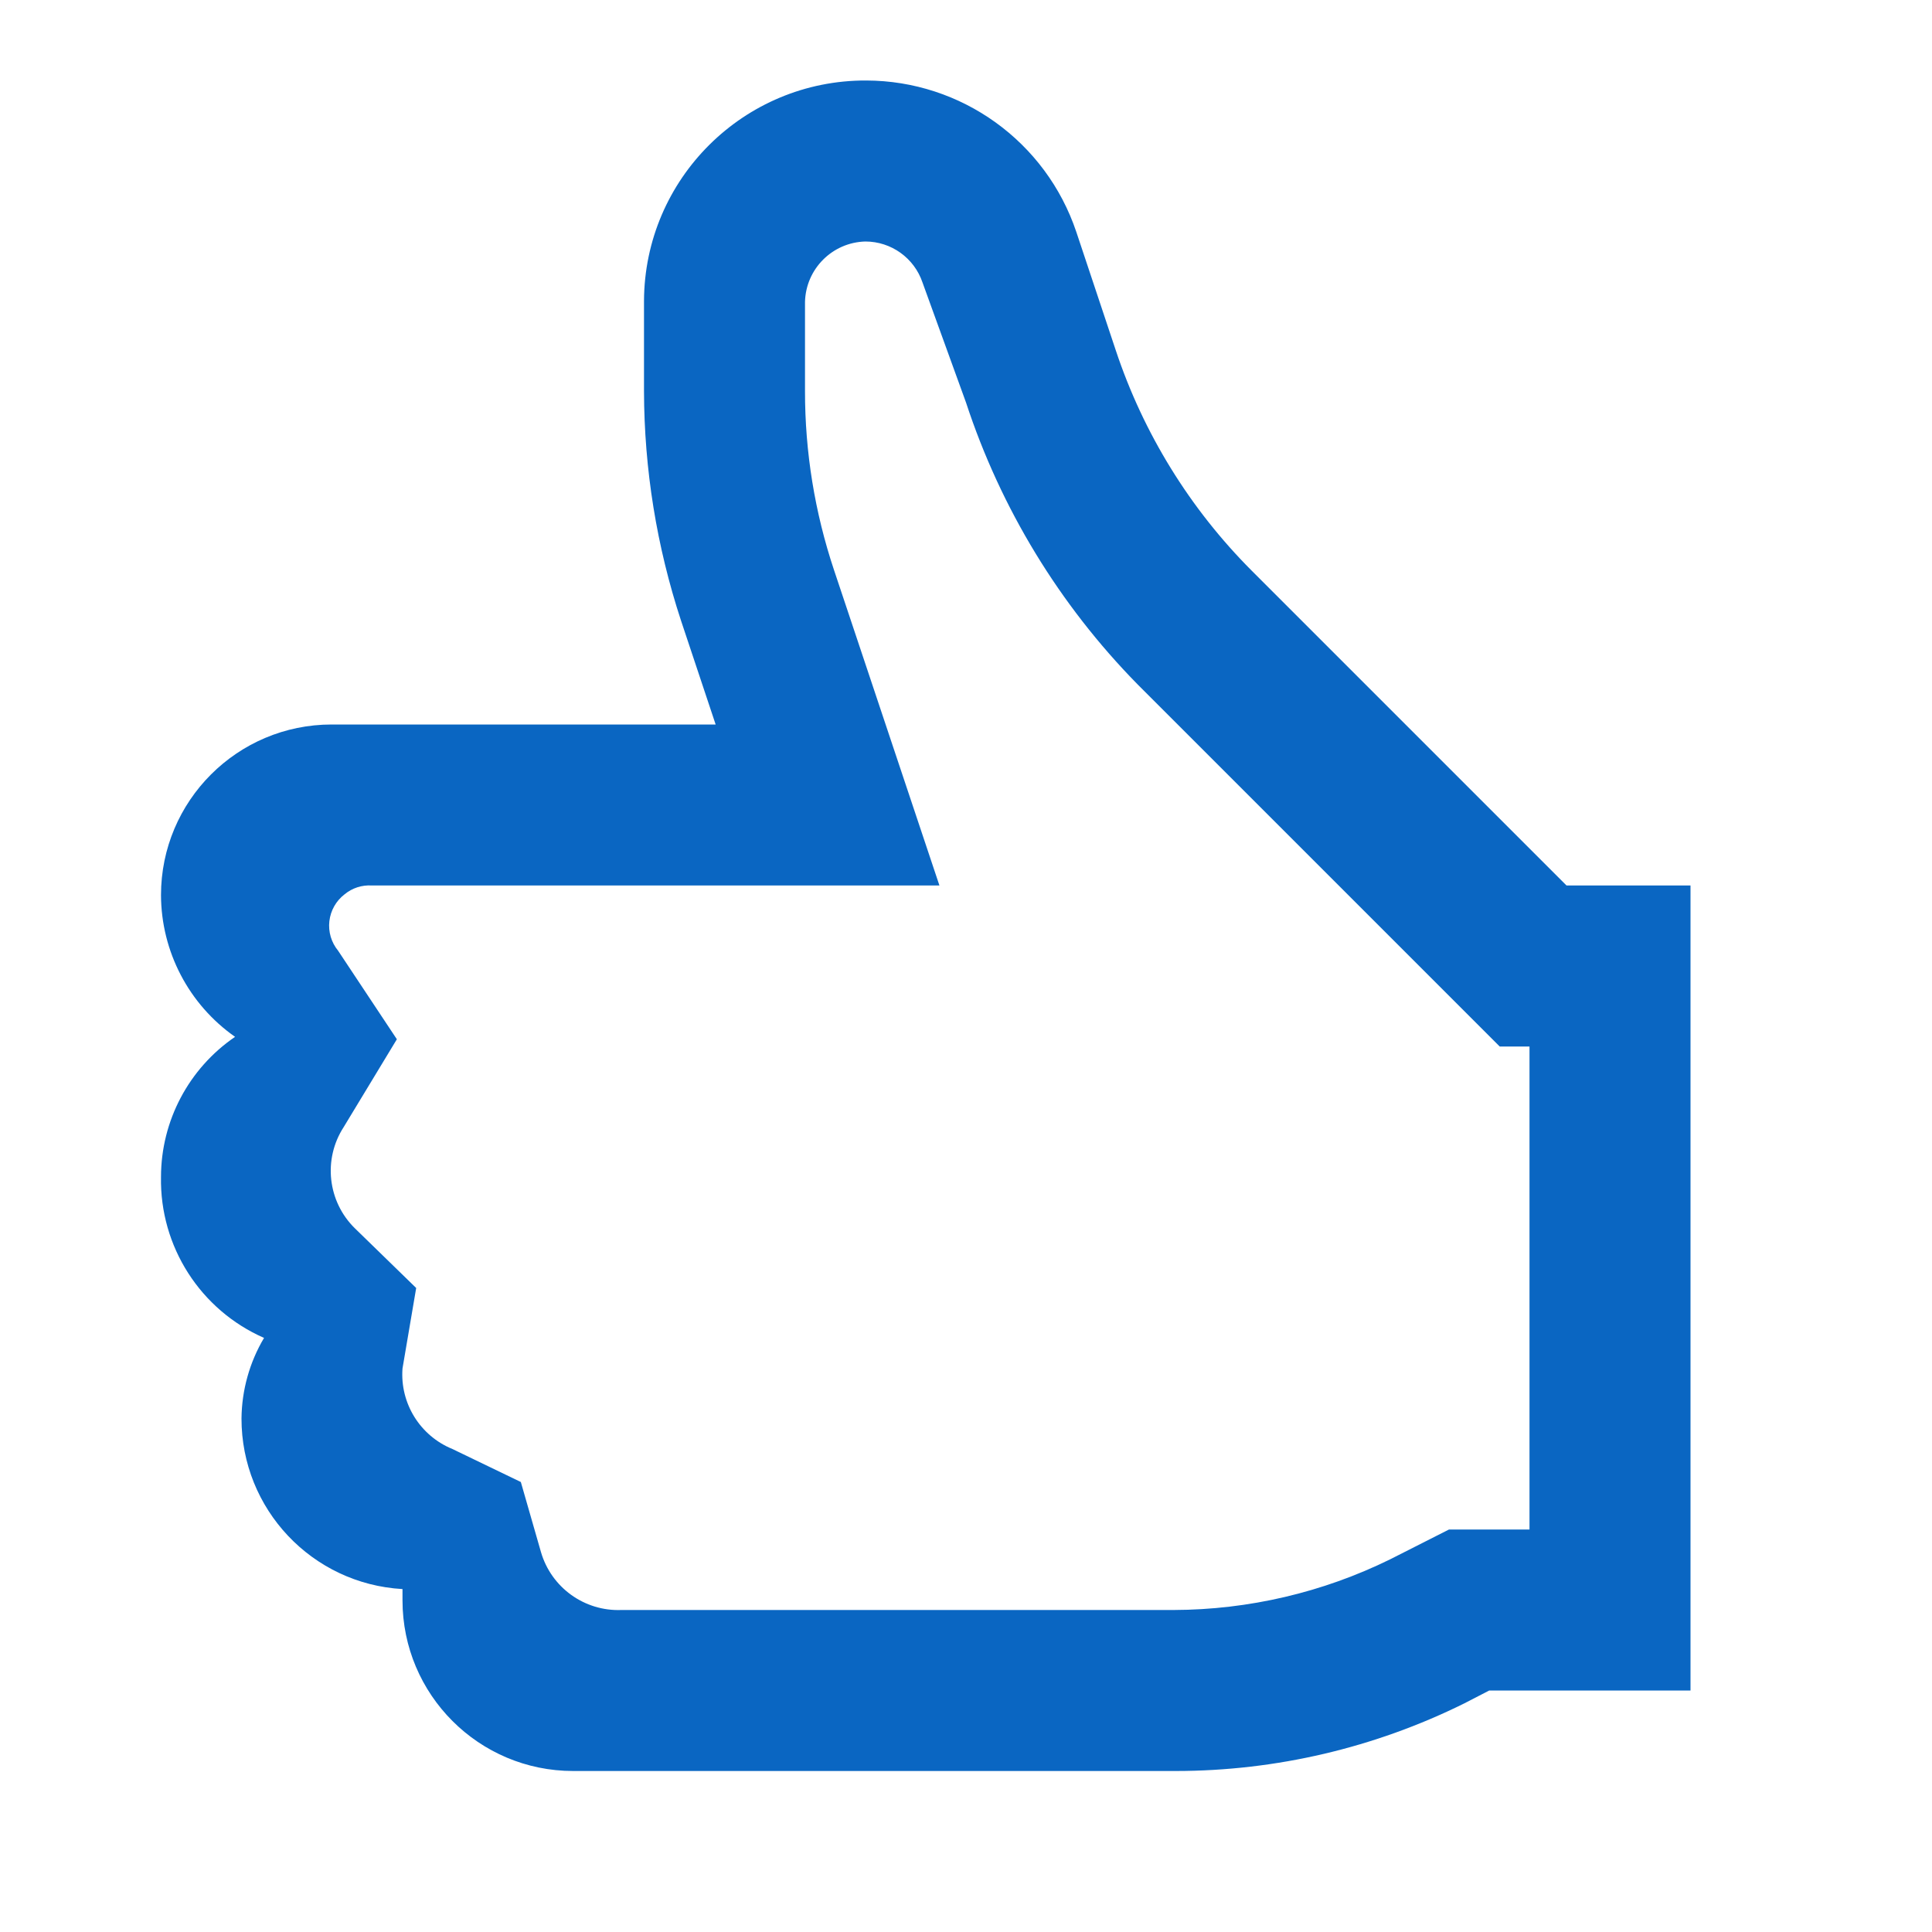
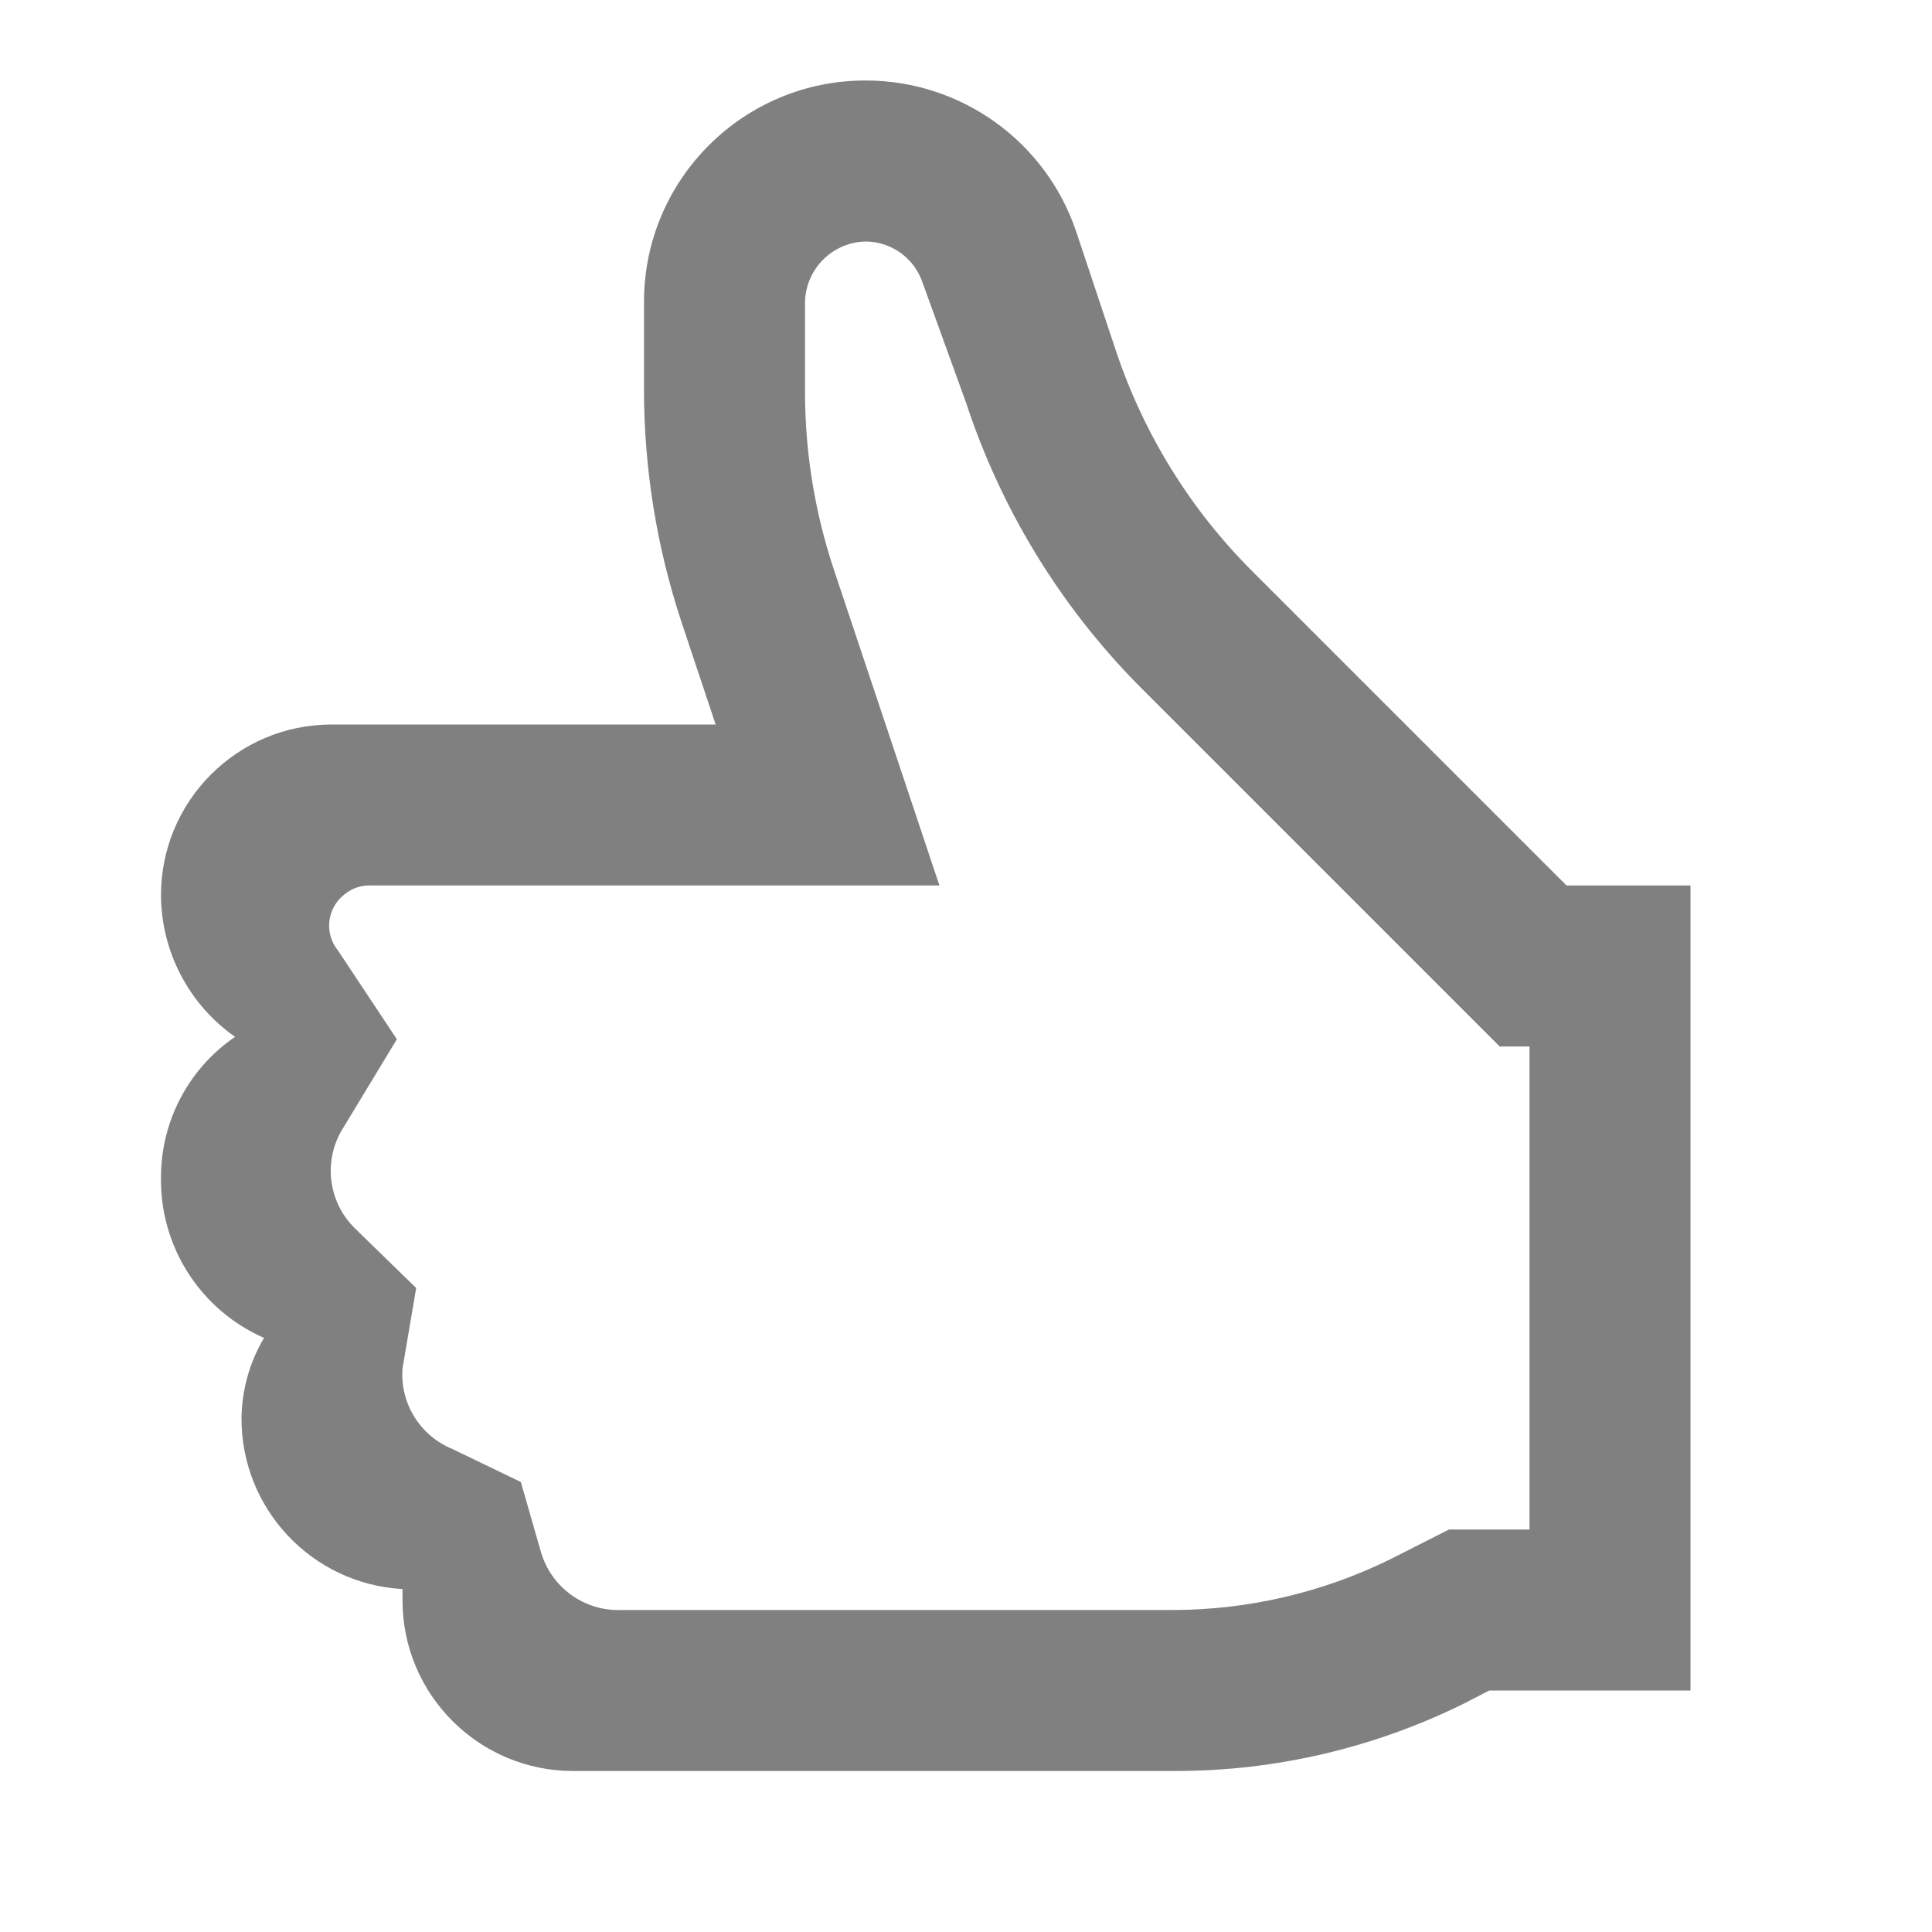
- <svg xmlns="http://www.w3.org/2000/svg" viewBox="0 0 24 24" data-supported-dps="24x24" fill="#0a66c2" class="mercado-match" width="24" height="24" focusable="false">
+ <svg xmlns="http://www.w3.org/2000/svg" viewBox="0 0 24 24" data-supported-dps="24x24" fill="grey" class="mercado-match" width="24" height="24" focusable="false">
  <path d="M19.46 11l-3.91-3.91a7 7 0 01-1.69-2.74l-.49-1.47A2.76 2.76 0 0010.76 1 2.75 2.75 0 008 3.74v1.12a9.19 9.19 0 00.46 2.85L8.89 9H4.12A2.12 2.12 0 002 11.12a2.16 2.16 0 00.92 1.76A2.11 2.11 0 002 14.62a2.14 2.14 0 001.28 2 2 2 0 00-.28 1 2.12 2.12 0 002 2.12v.14A2.12 2.12 0 007.12 22h7.49a8.08 8.08 0 003.58-.84l.31-.16H21V11zM19 19h-1l-.73.37a6.14 6.14 0 01-2.69.63H7.72a1 1 0 01-1-.72l-.25-.87-.85-.41A1 1 0 015 17l.17-1-.76-.74A1 1 0 014.27 14l.66-1.09-.73-1.1a.49.49 0 01.08-.7.48.48 0 01.34-.11h7.05l-1.31-3.92A7 7 0 0110 4.86V3.75a.77.77 0 01.75-.75.75.75 0 01.71.51L12 5a9 9 0 002.13 3.5l4.5 4.5H19z" />
</svg>
